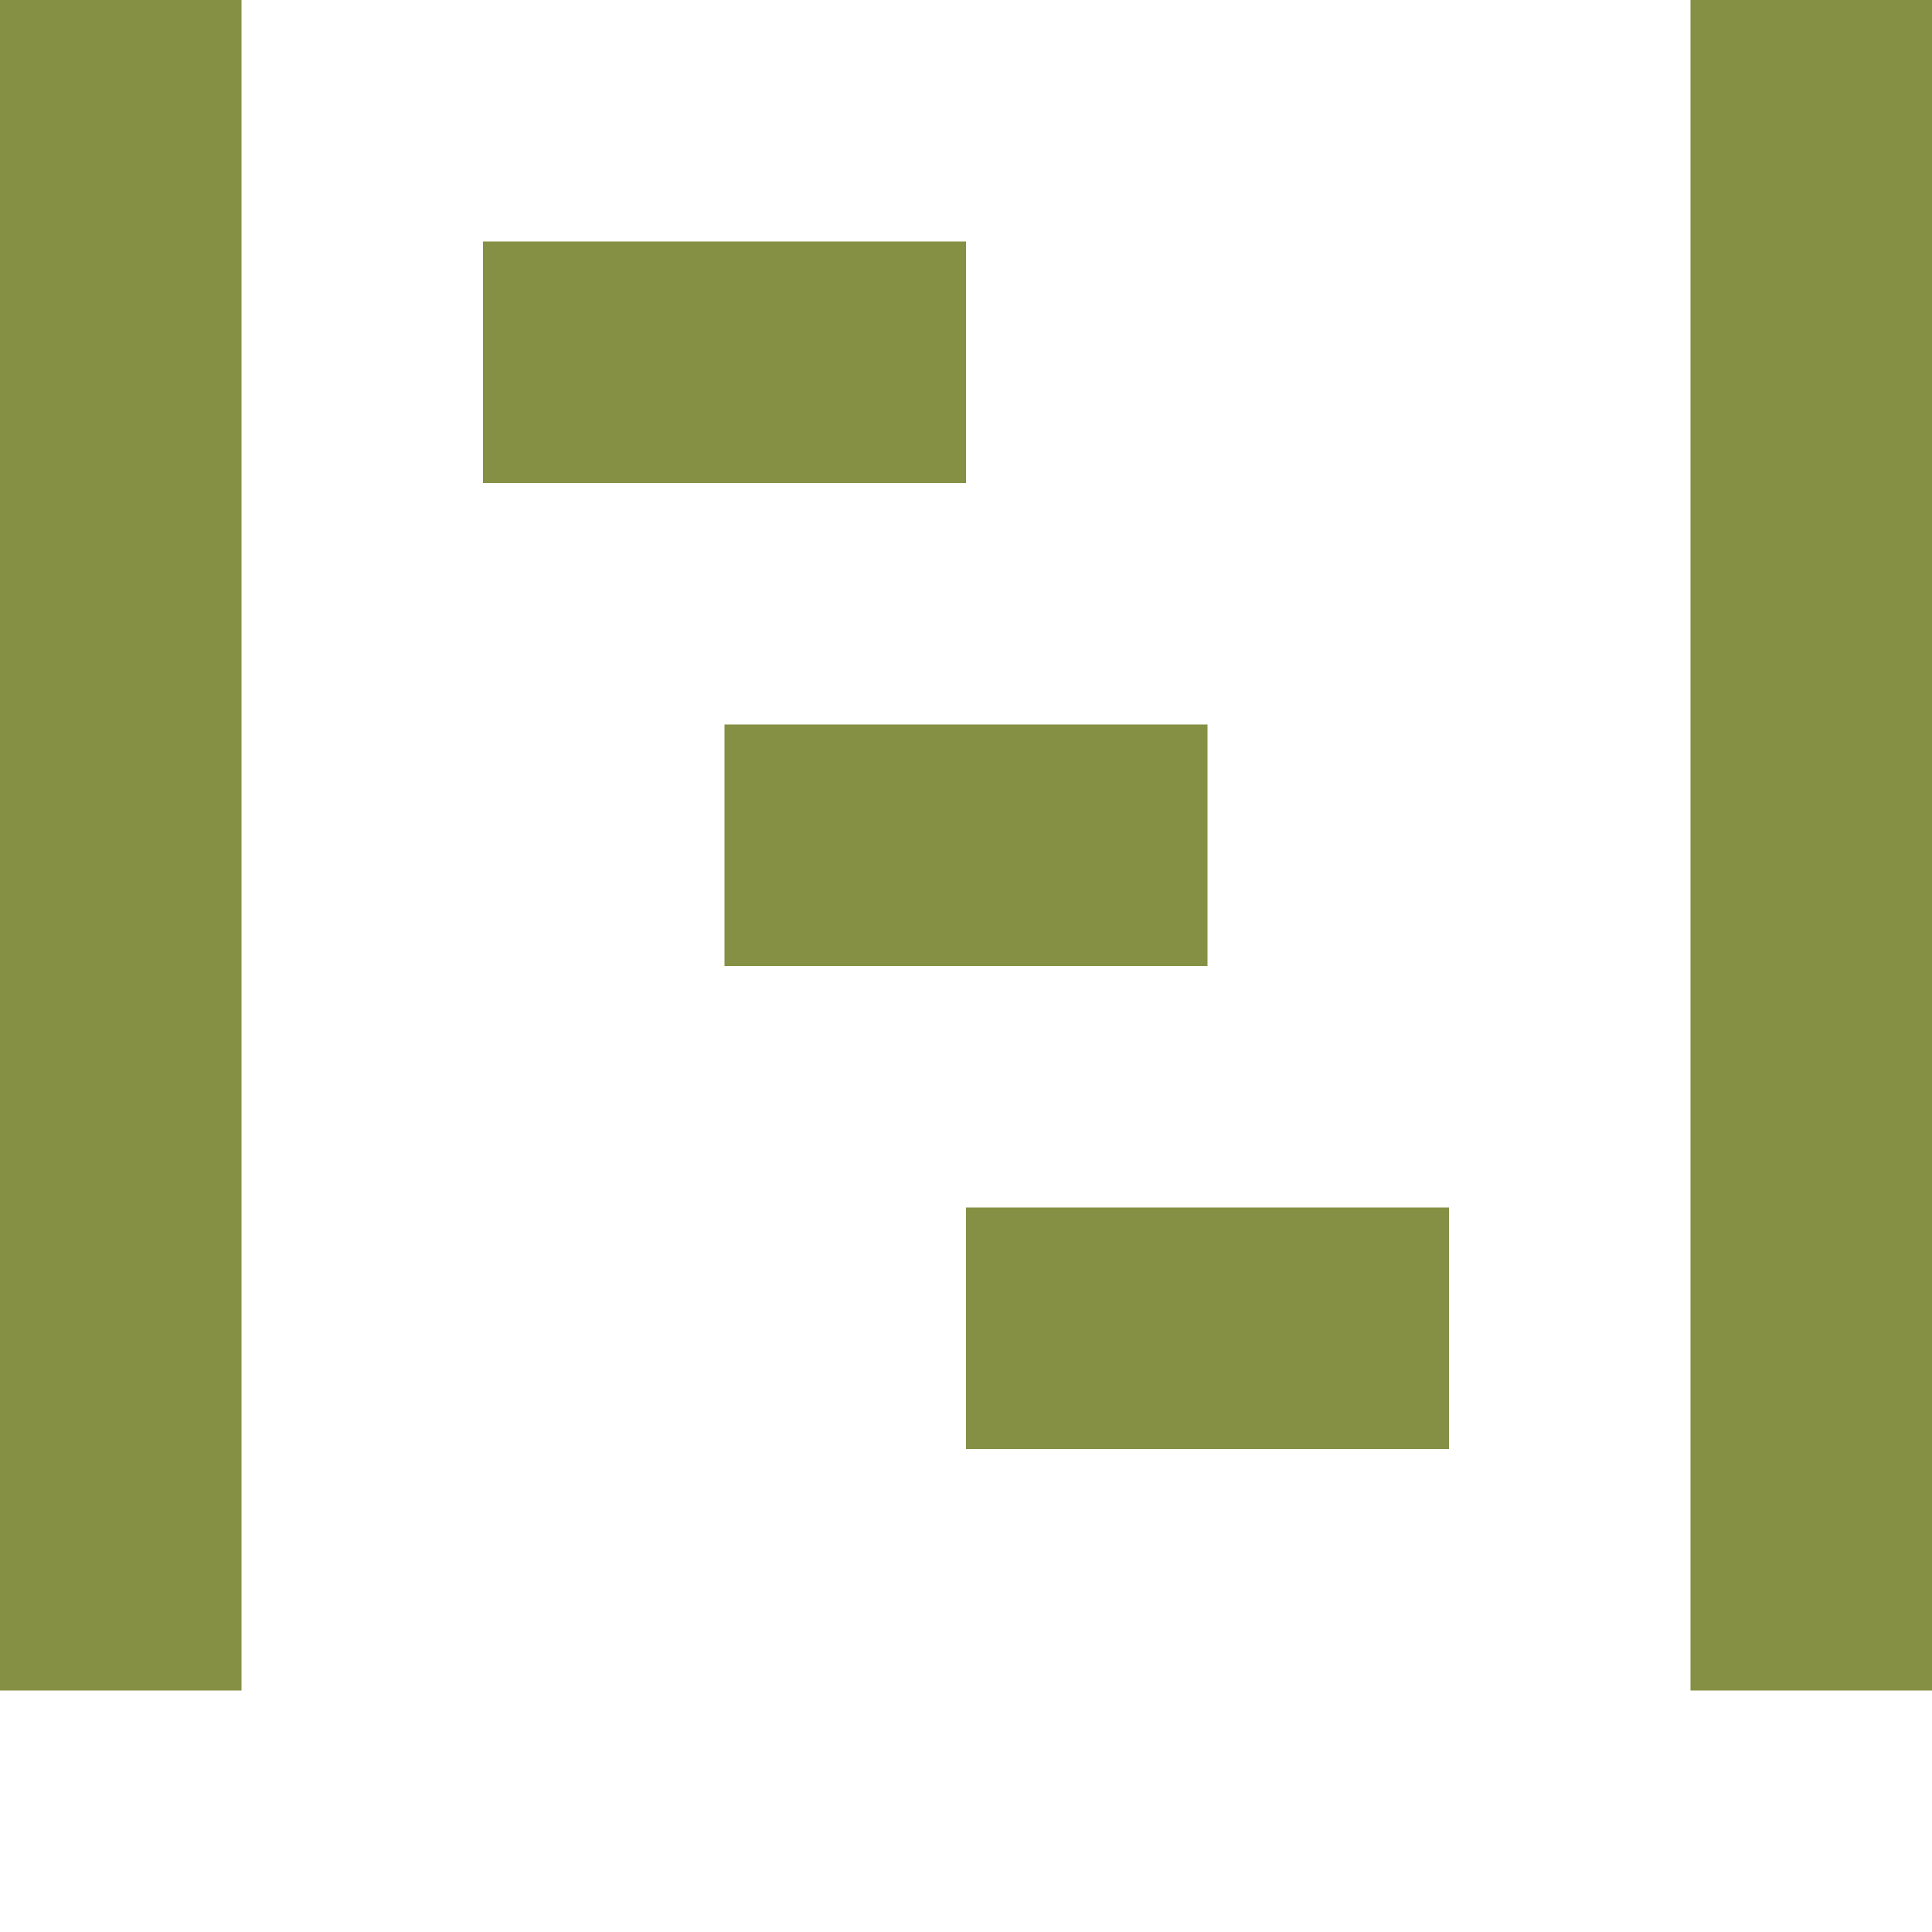
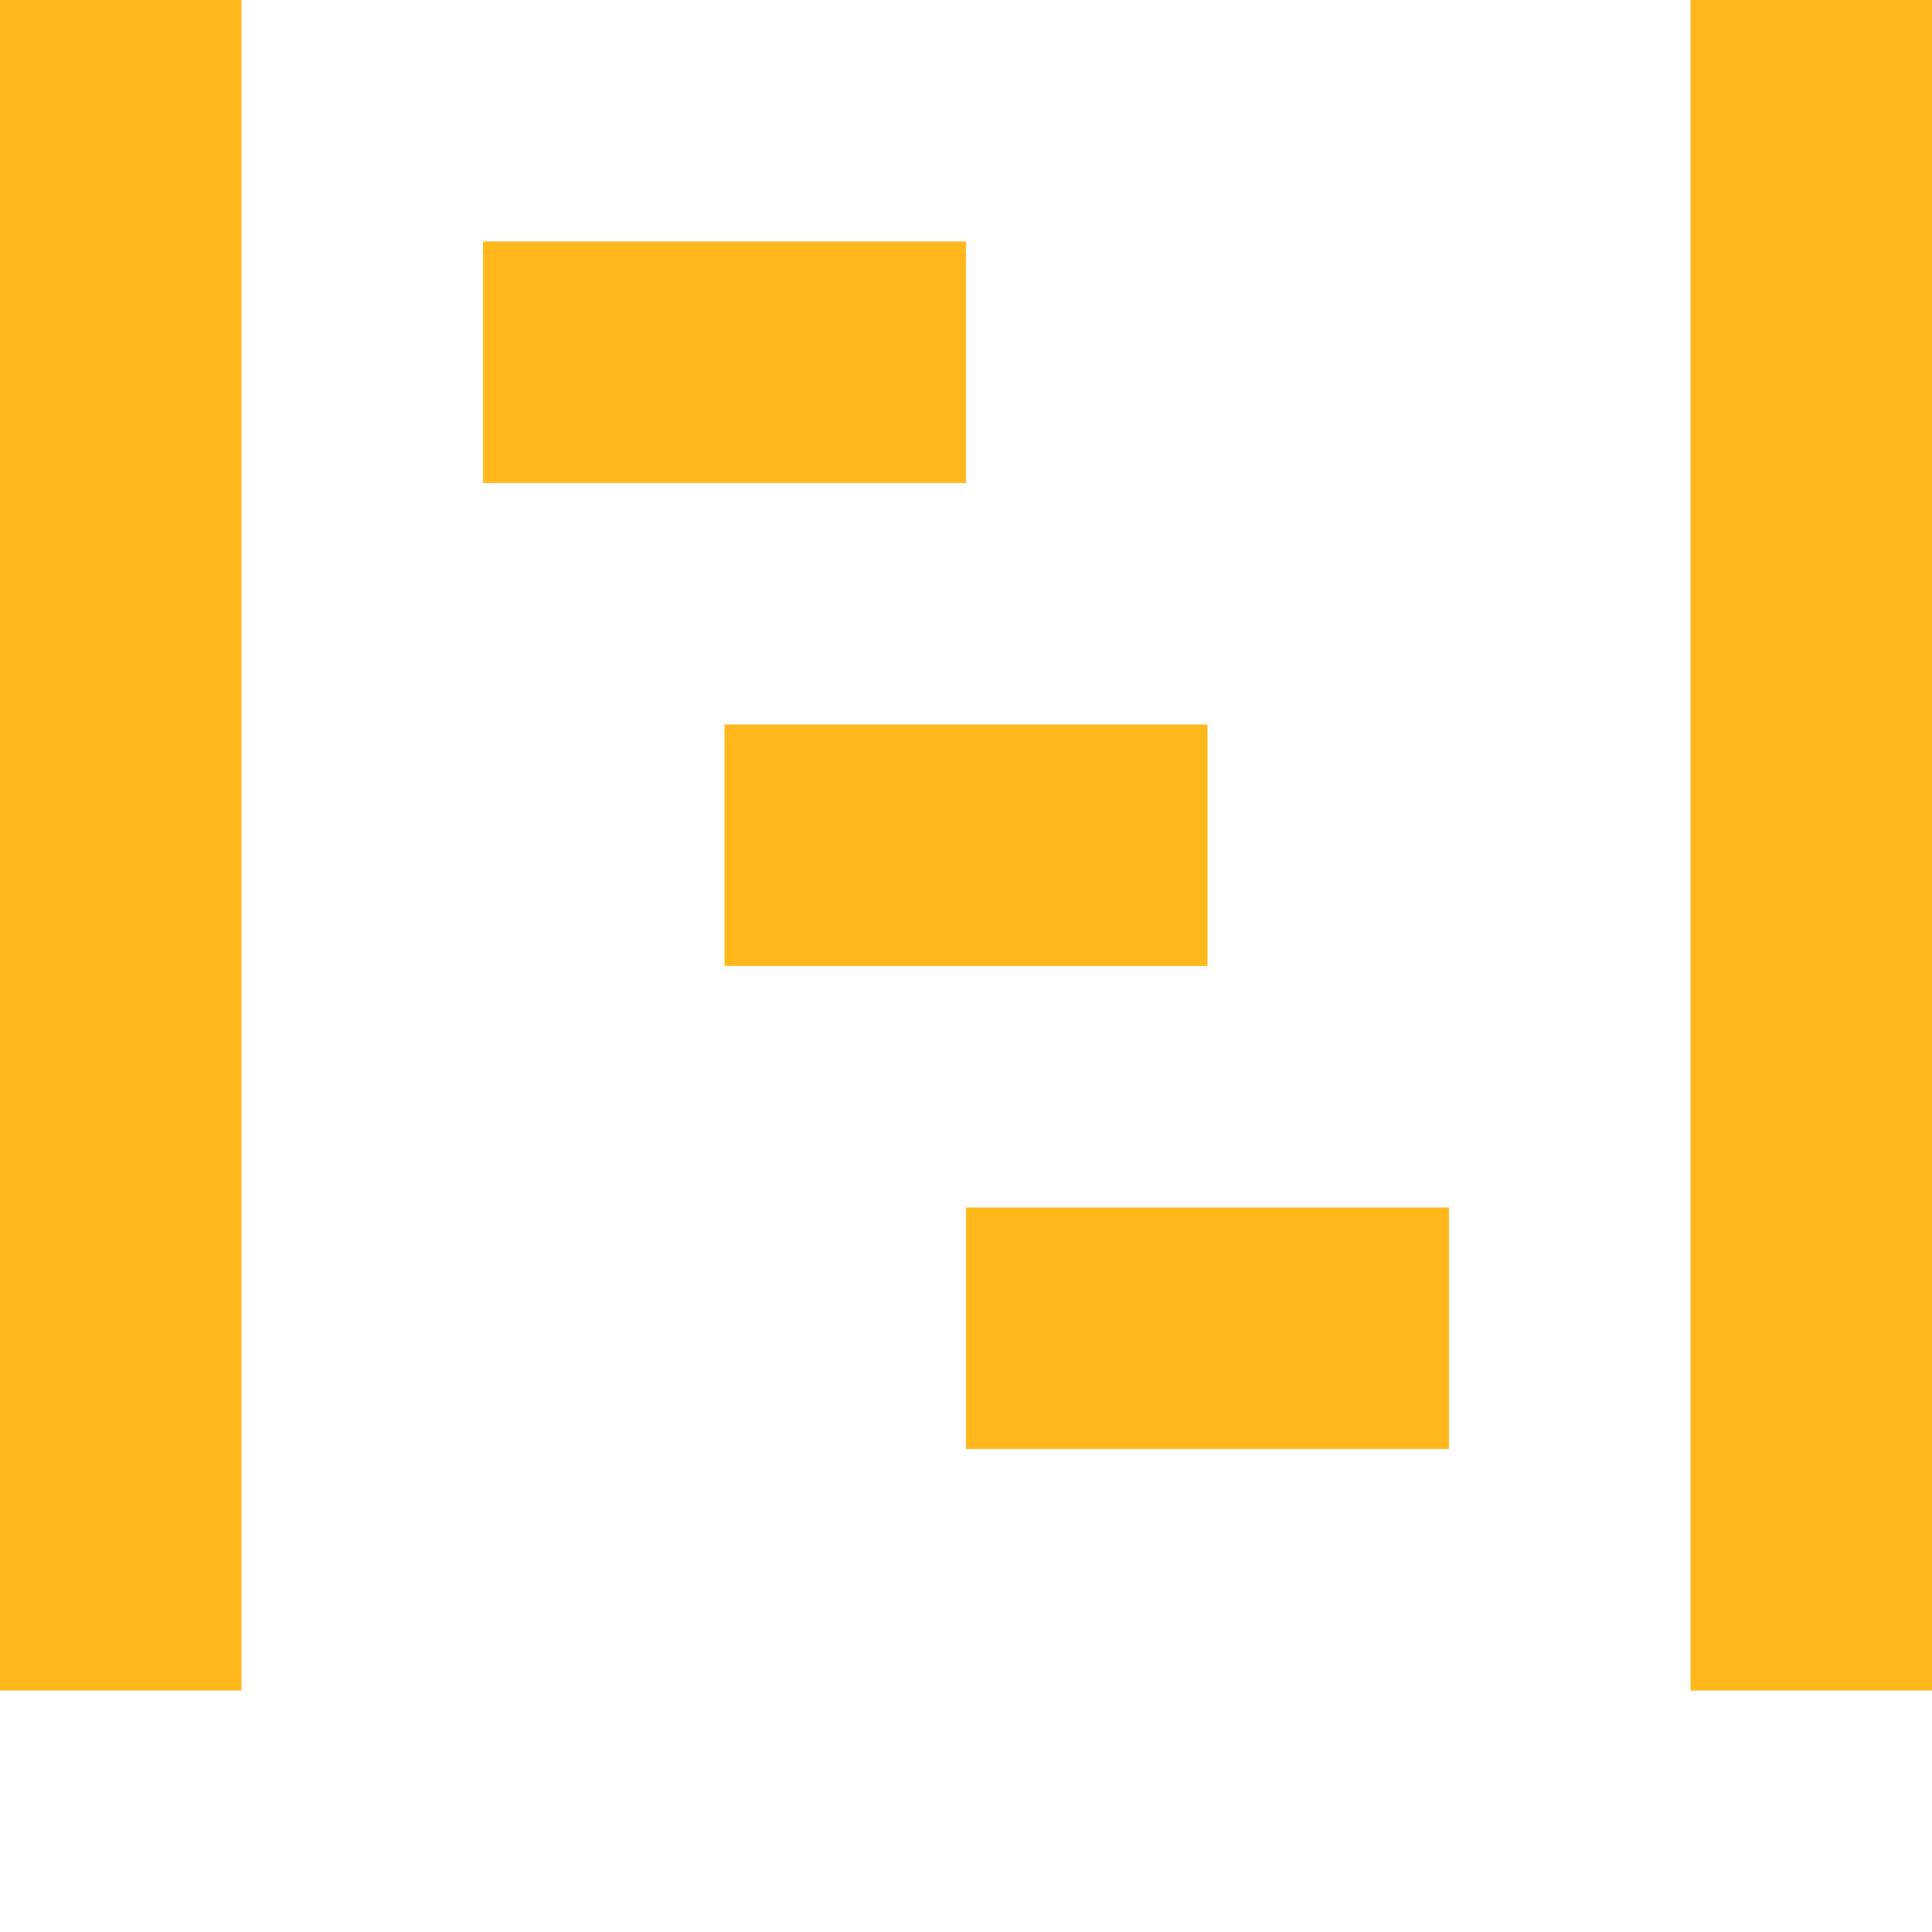
<svg xmlns="http://www.w3.org/2000/svg" width="8" height="8" viewBox="0 0 8 8">
-   <path d="M0 0v7h1v-7h-1zm7 0v7h1v-7h-1zm-5 1v1h2v-1h-2zm1 2v1h2v-1h-2zm1 2v1h2v-1h-2z" style="fill:#859044;fill-opacity:1" />
+   <path d="M0 0v7h1v-7h-1zm7 0v7h1v-7h-1zm-5 1v1h2v-1h-2zm1 2v1h2v-1h-2zm1 2v1h2v-1h-2z" style="fill:#FFB81C;fill-opacity:1" />
</svg>
